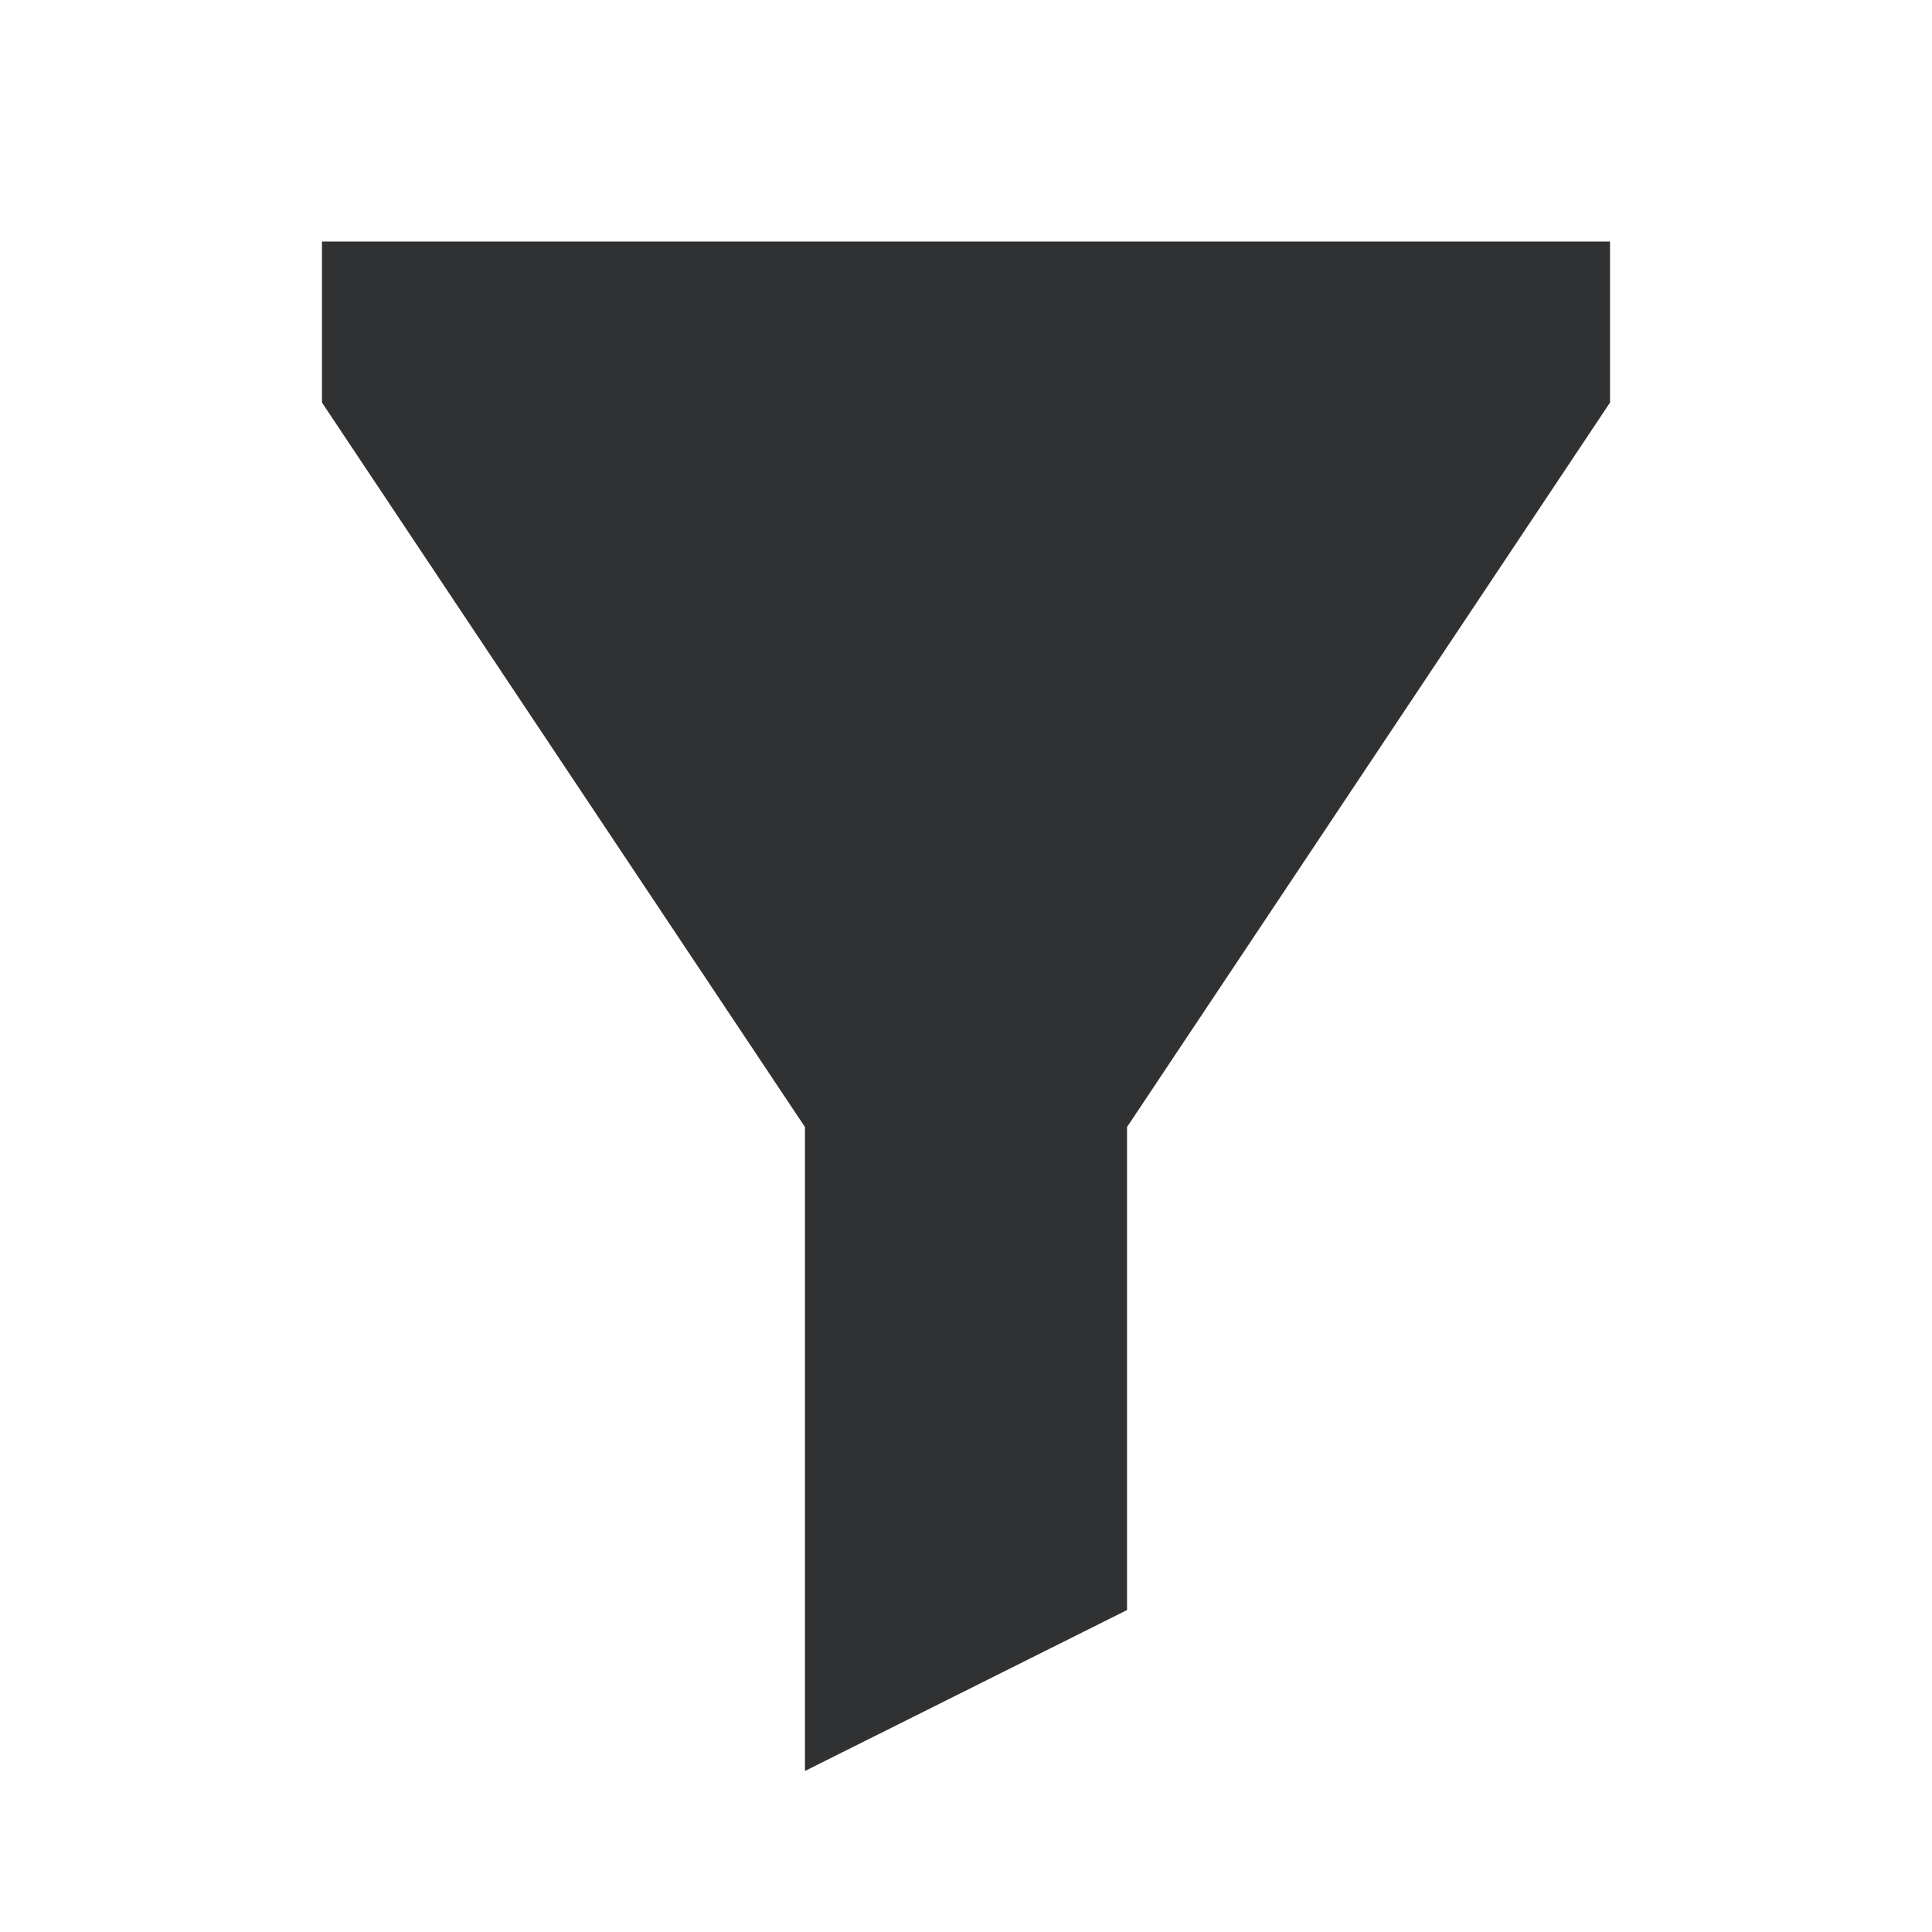
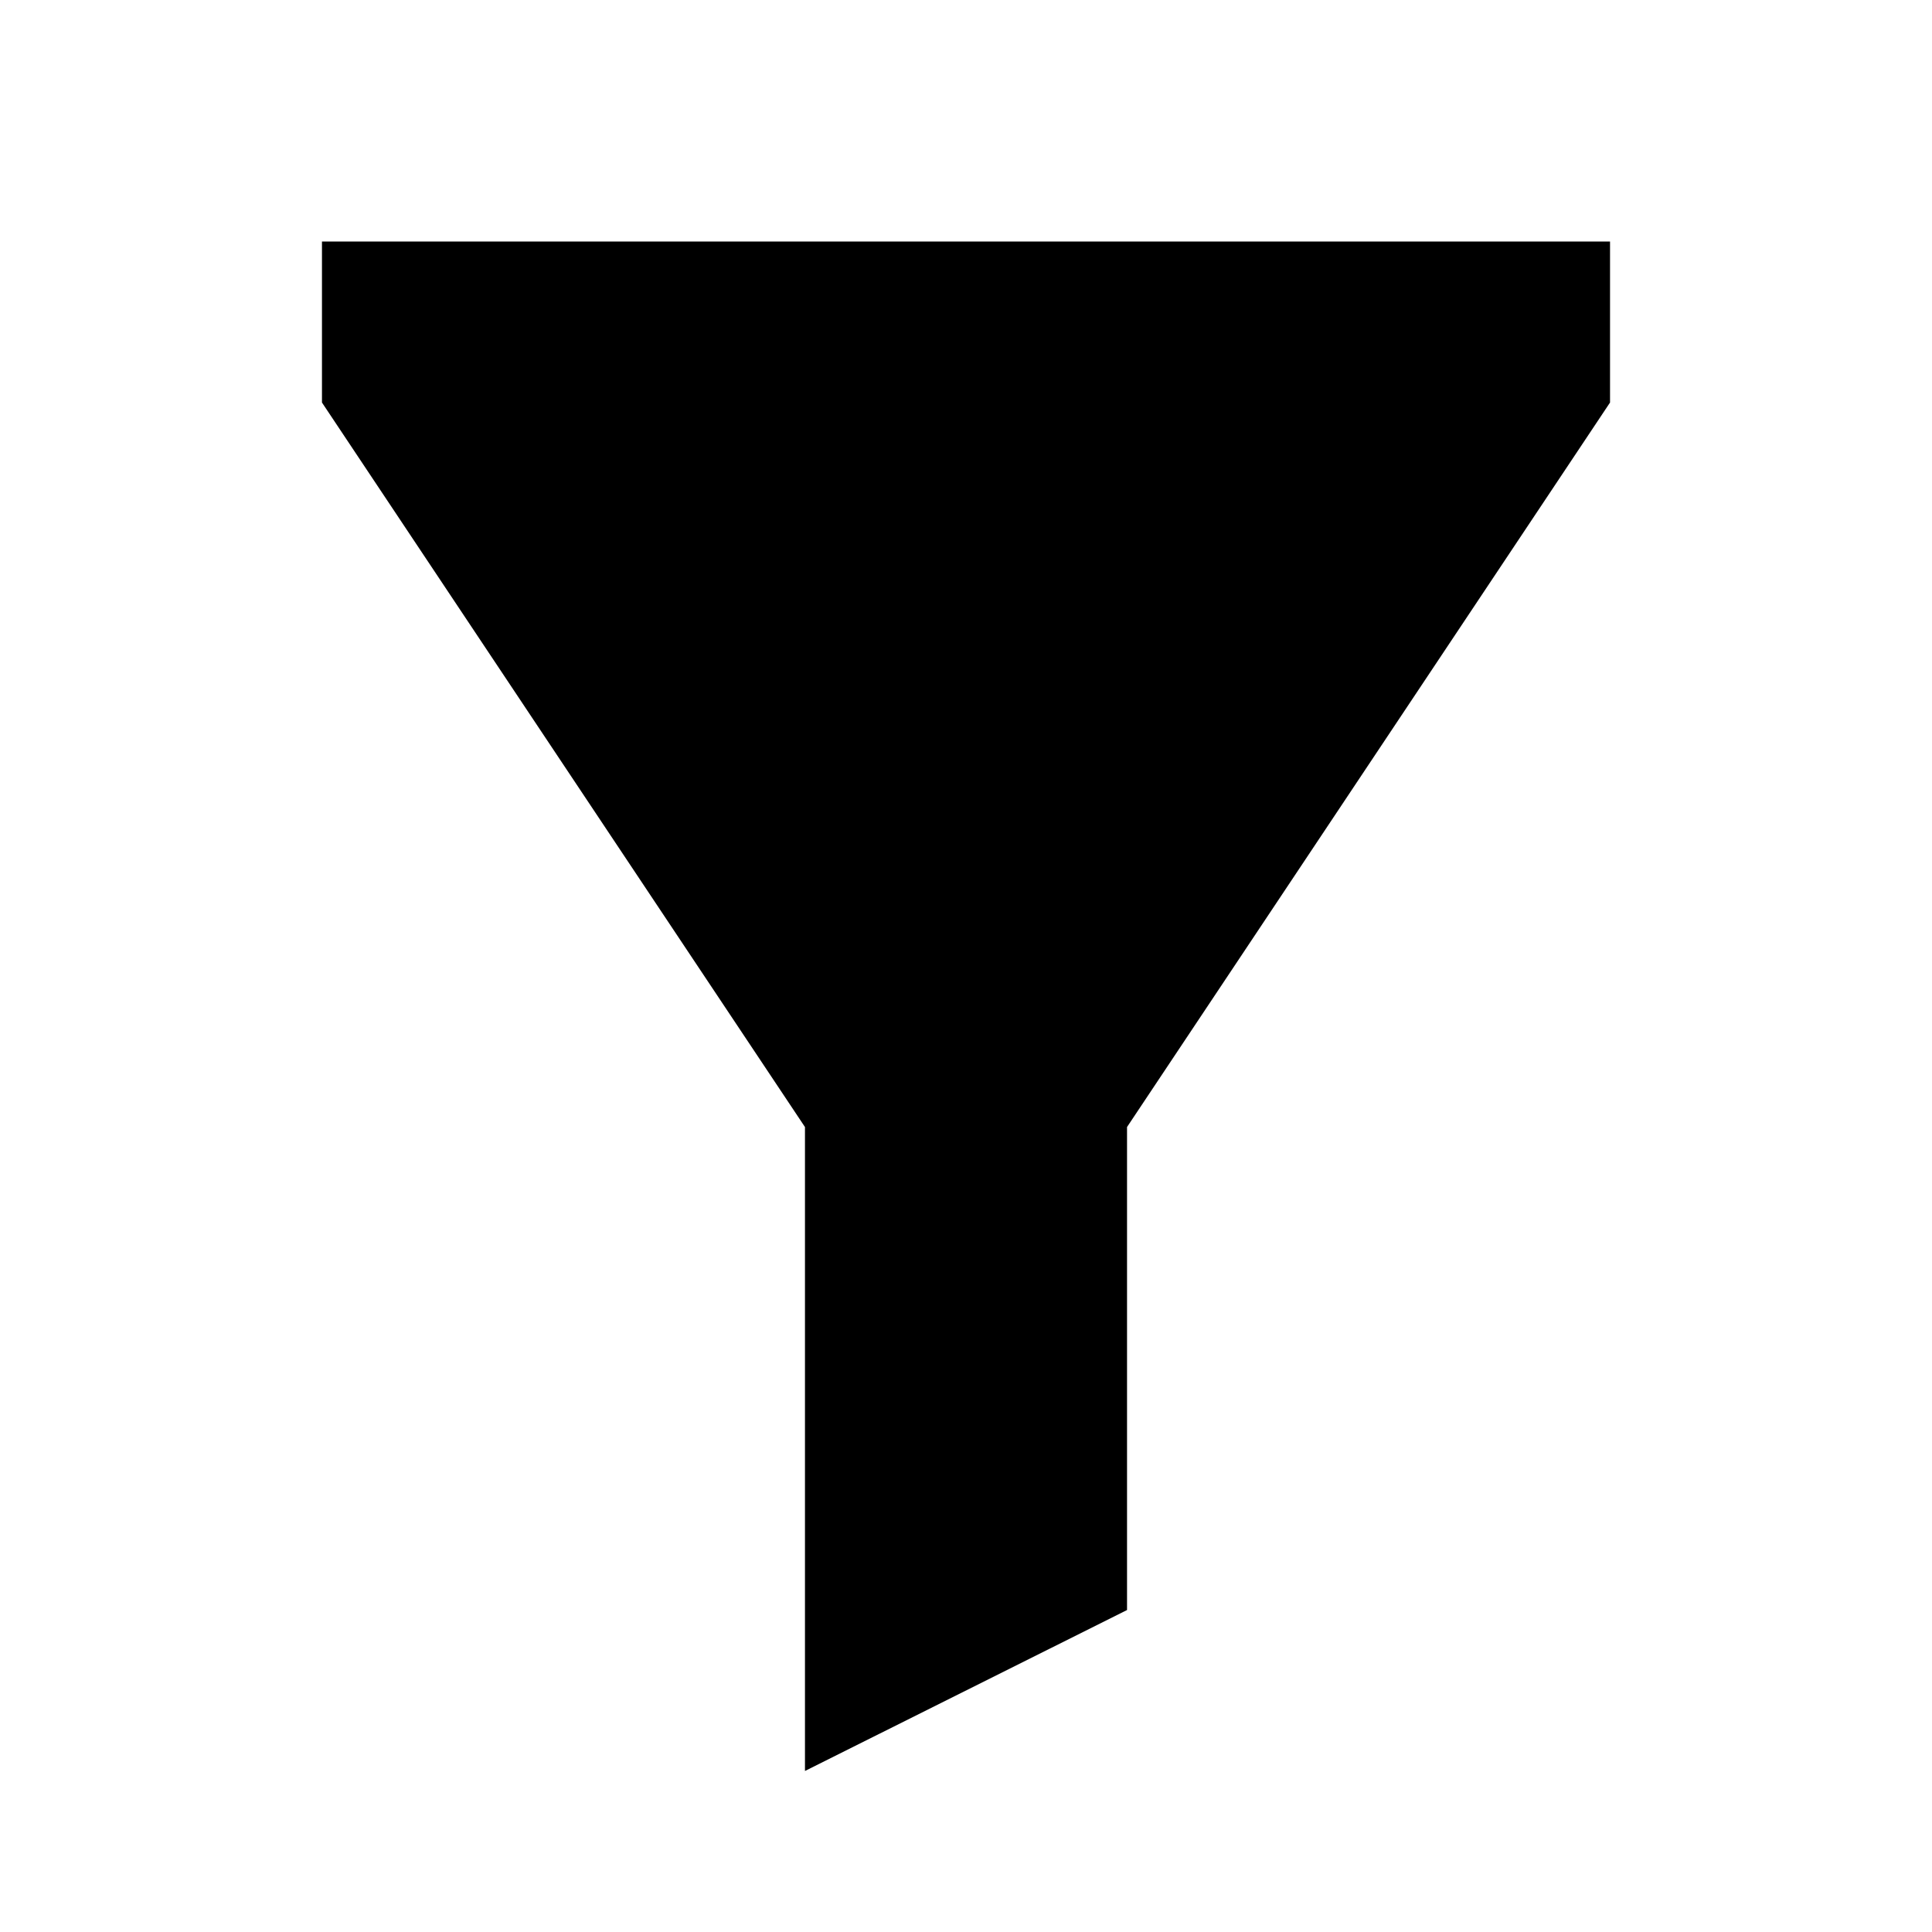
- <svg xmlns="http://www.w3.org/2000/svg" fill="none" version="1.1" width="20" height="20" viewBox="0 0 20 20">
+ <svg xmlns="http://www.w3.org/2000/svg" version="1.1" viewBox="0 0 20 20">
  <defs>
    <clipPath id="master_svg0_6813_17234">
      <rect x="0" y="0" width="20" height="20" rx="0" />
    </clipPath>
  </defs>
  <g clip-path="url(#master_svg0_6813_17234)">
    <g>
-       <path d="M8.333,11.667L3.333,4.167L3.333,2.5L16.667,2.5L16.667,4.167L11.667,11.667L11.667,16.667L8.333,18.333L8.333,11.667Z" fill="#303133" fill-opacity="1" />
+       <path d="M8.333,11.667L3.333,4.167L3.333,2.5L16.667,2.5L16.667,4.167L11.667,11.667L11.667,16.667L8.333,18.333L8.333,11.667Z" fill-opacity="1" />
    </g>
  </g>
</svg>
